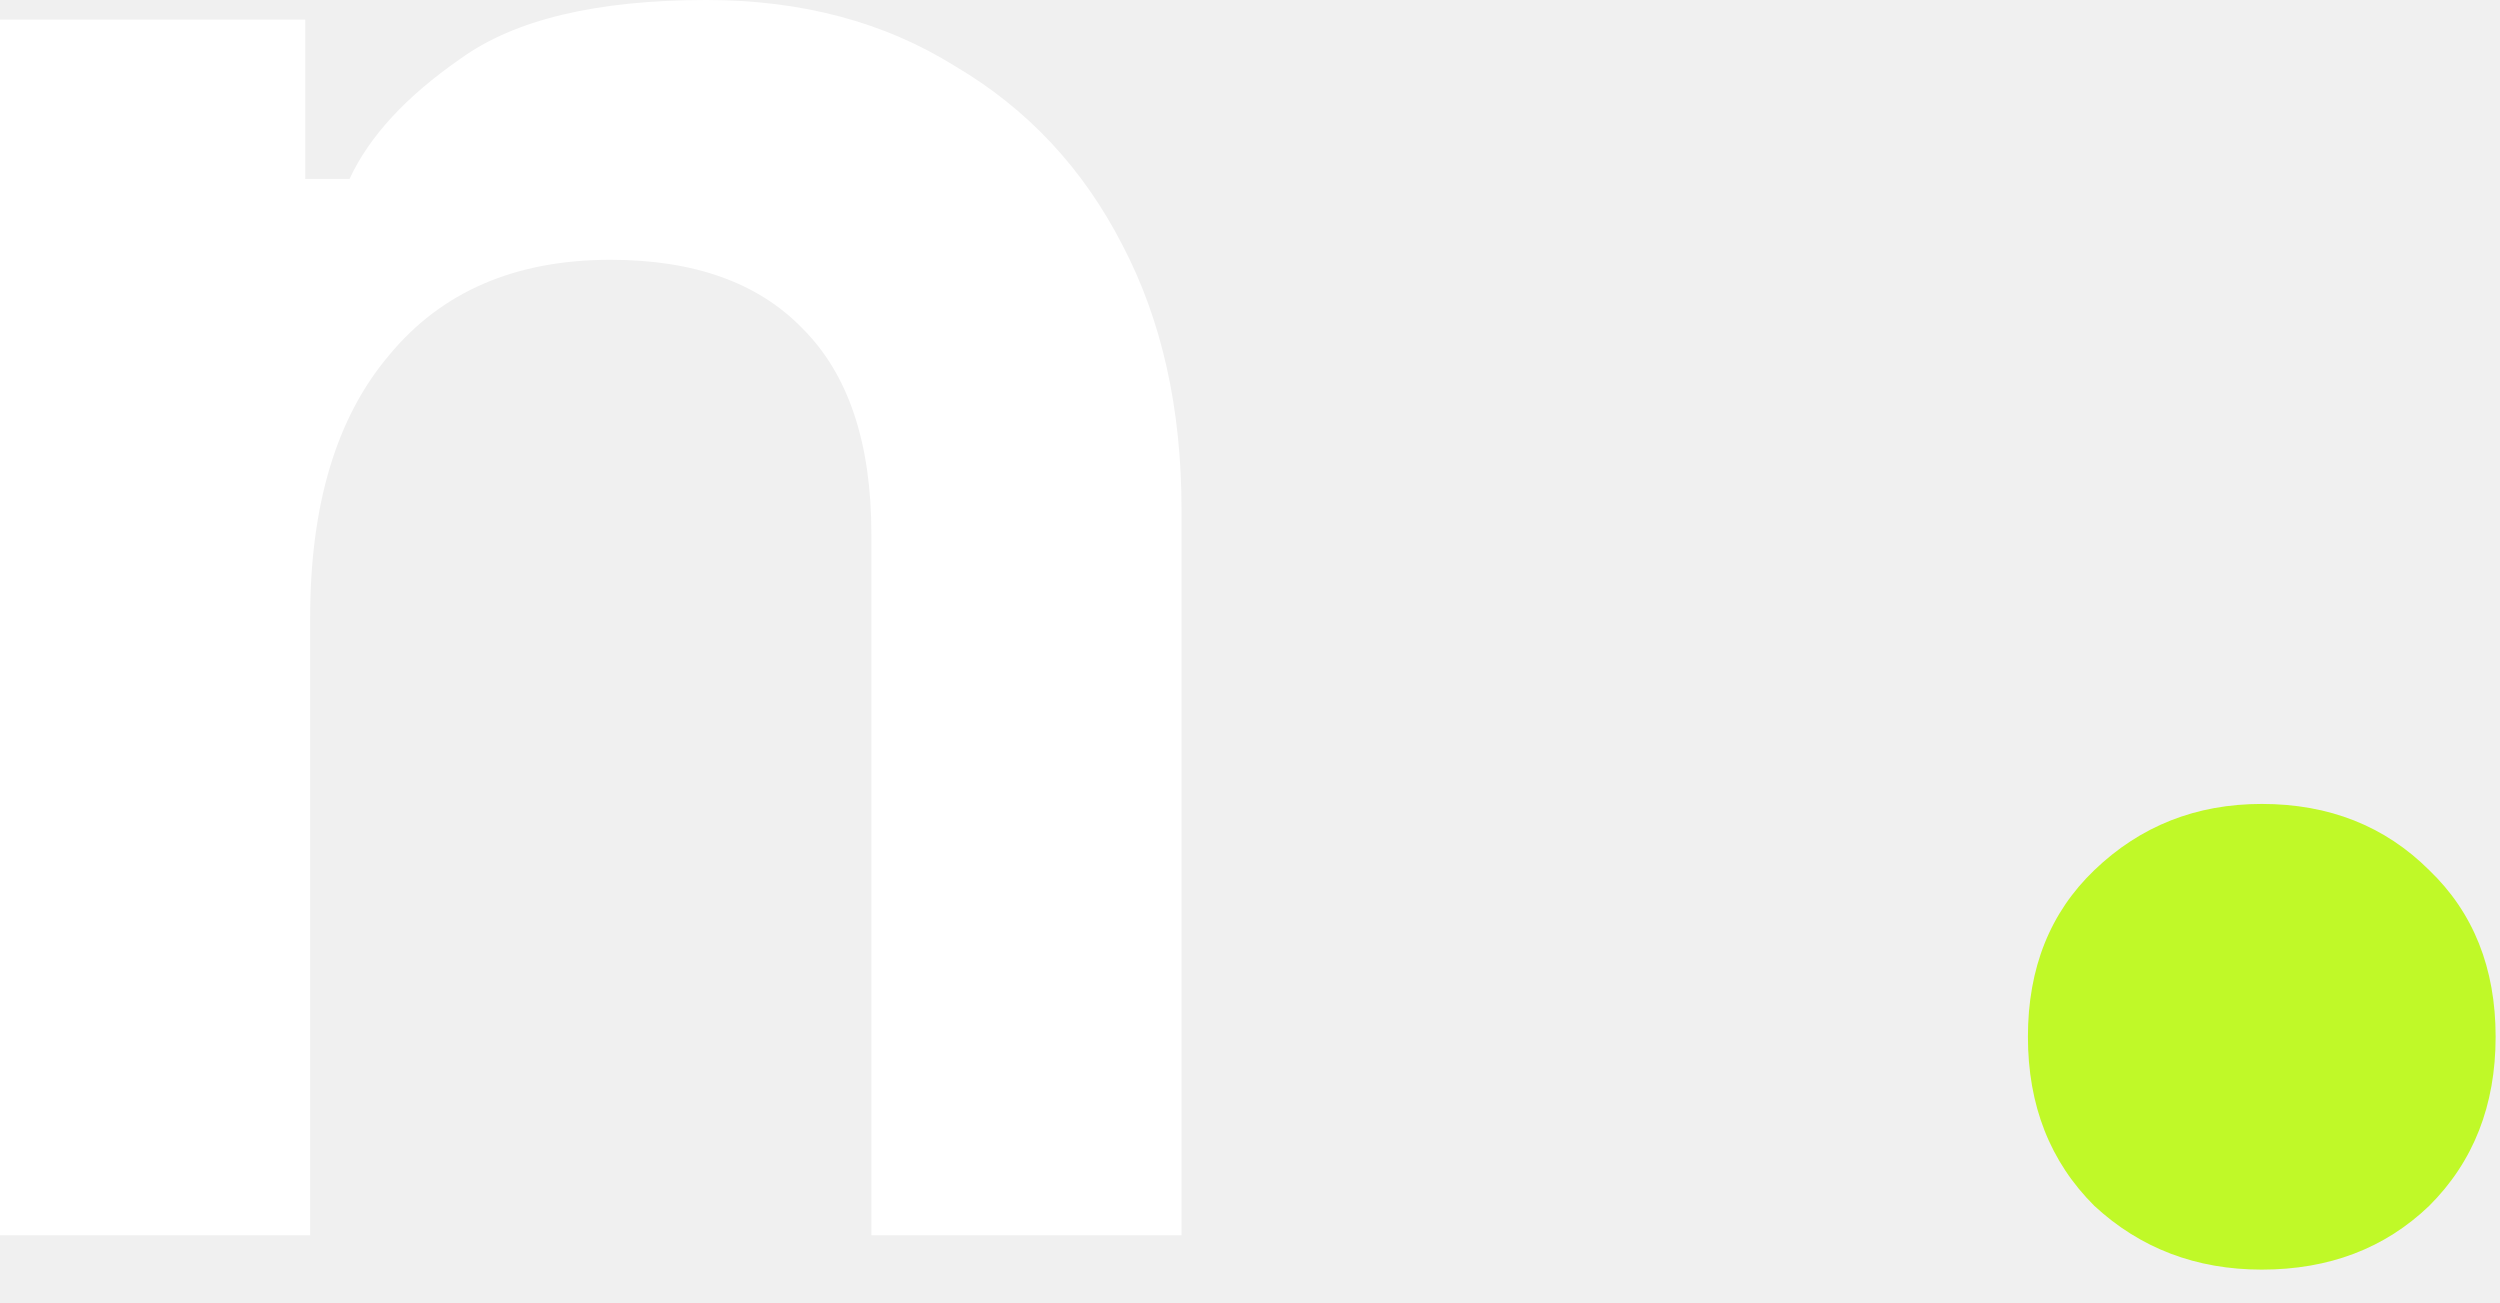
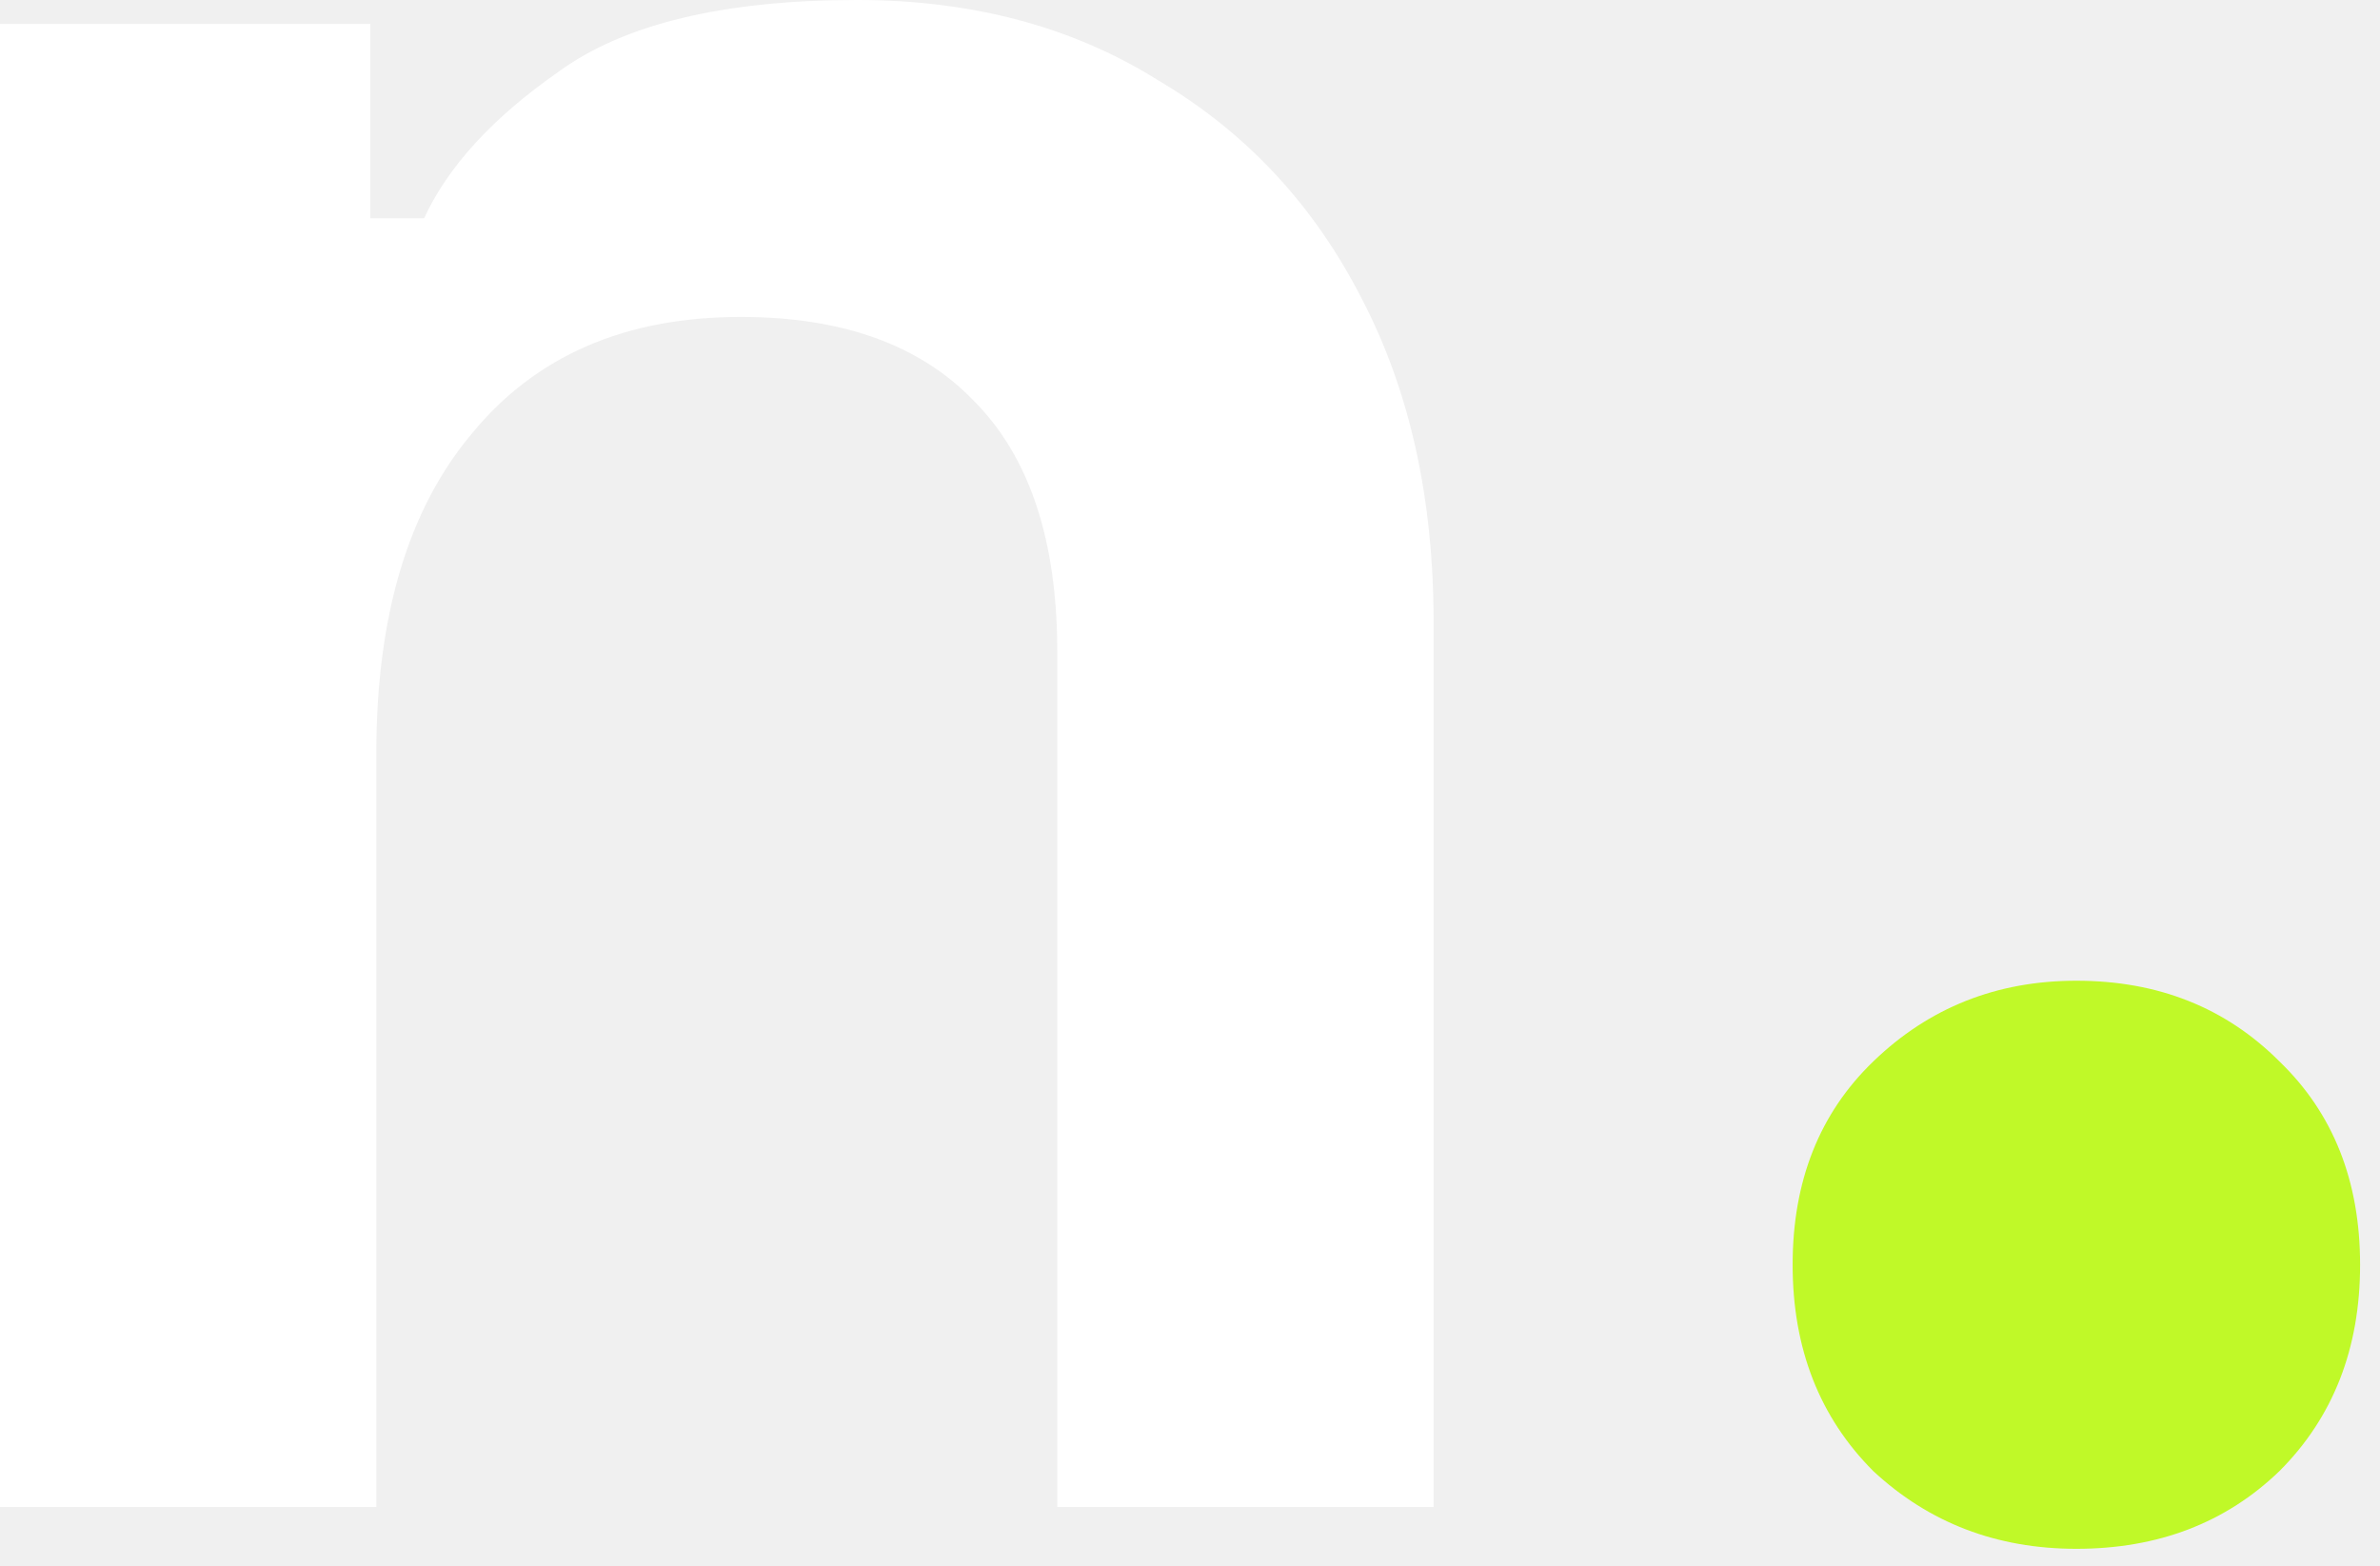
- <svg xmlns="http://www.w3.org/2000/svg" width="96" height="50" viewBox="0 0 96 50" fill="none">
-   <path d="M0 47.435V0.753H11.721V6.871H13.422C14.178 5.239 15.596 3.702 17.676 2.259C19.755 0.753 22.906 0 27.128 0C30.783 0 33.965 0.847 36.675 2.541C39.448 4.173 41.59 6.463 43.102 9.412C44.615 12.298 45.371 15.686 45.371 19.576V47.435H33.461V20.518C33.461 17.004 32.579 14.369 30.814 12.612C29.113 10.855 26.655 9.976 23.442 9.976C19.787 9.976 16.951 11.2 14.935 13.647C12.918 16.031 11.91 19.388 11.91 23.718V47.435H0Z" fill="white" />
-   <path d="M86.852 48.753C84.331 48.753 82.189 47.937 80.424 46.306C78.723 44.612 77.872 42.447 77.872 39.812C77.872 37.176 78.723 35.043 80.424 33.412C82.189 31.718 84.331 30.871 86.852 30.871C89.436 30.871 91.578 31.718 93.279 33.412C94.981 35.043 95.832 37.176 95.832 39.812C95.832 42.447 94.981 44.612 93.279 46.306C91.578 47.937 89.436 48.753 86.852 48.753Z" fill="#C0F928" />
+ <svg xmlns="http://www.w3.org/2000/svg" width="184" height="121" viewBox="0 0 184 121" fill="none">
+   <path d="M0 116.507V1.849H28.632V16.875H32.788C34.635 12.868 38.099 9.092 43.179 5.548C48.258 1.849 55.955 0 66.269 0C75.197 0 82.971 2.08 89.59 6.241C96.363 10.248 101.597 15.873 105.291 23.116C108.986 30.205 110.833 38.527 110.833 48.082V116.507H81.739V50.394C81.739 41.764 79.584 35.291 75.274 30.976C71.118 26.661 65.114 24.503 57.264 24.503C48.336 24.503 41.408 27.509 36.483 33.519C31.556 39.375 29.094 47.62 29.094 58.253V116.507H0Z" fill="white" />
+   <path d="M160.526 119.743C154.368 119.743 149.134 117.74 144.824 113.733C140.668 109.572 138.59 104.255 138.59 97.782C138.59 91.31 140.668 86.07 144.824 82.063C149.134 77.902 154.368 75.822 160.526 75.822C166.837 75.822 172.071 77.902 176.227 82.063C180.383 86.07 182.461 91.31 182.461 97.782C182.461 104.255 180.383 109.572 176.227 113.733C172.071 117.74 166.837 119.743 160.526 119.743Z" fill="#C0F928" />
</svg>
